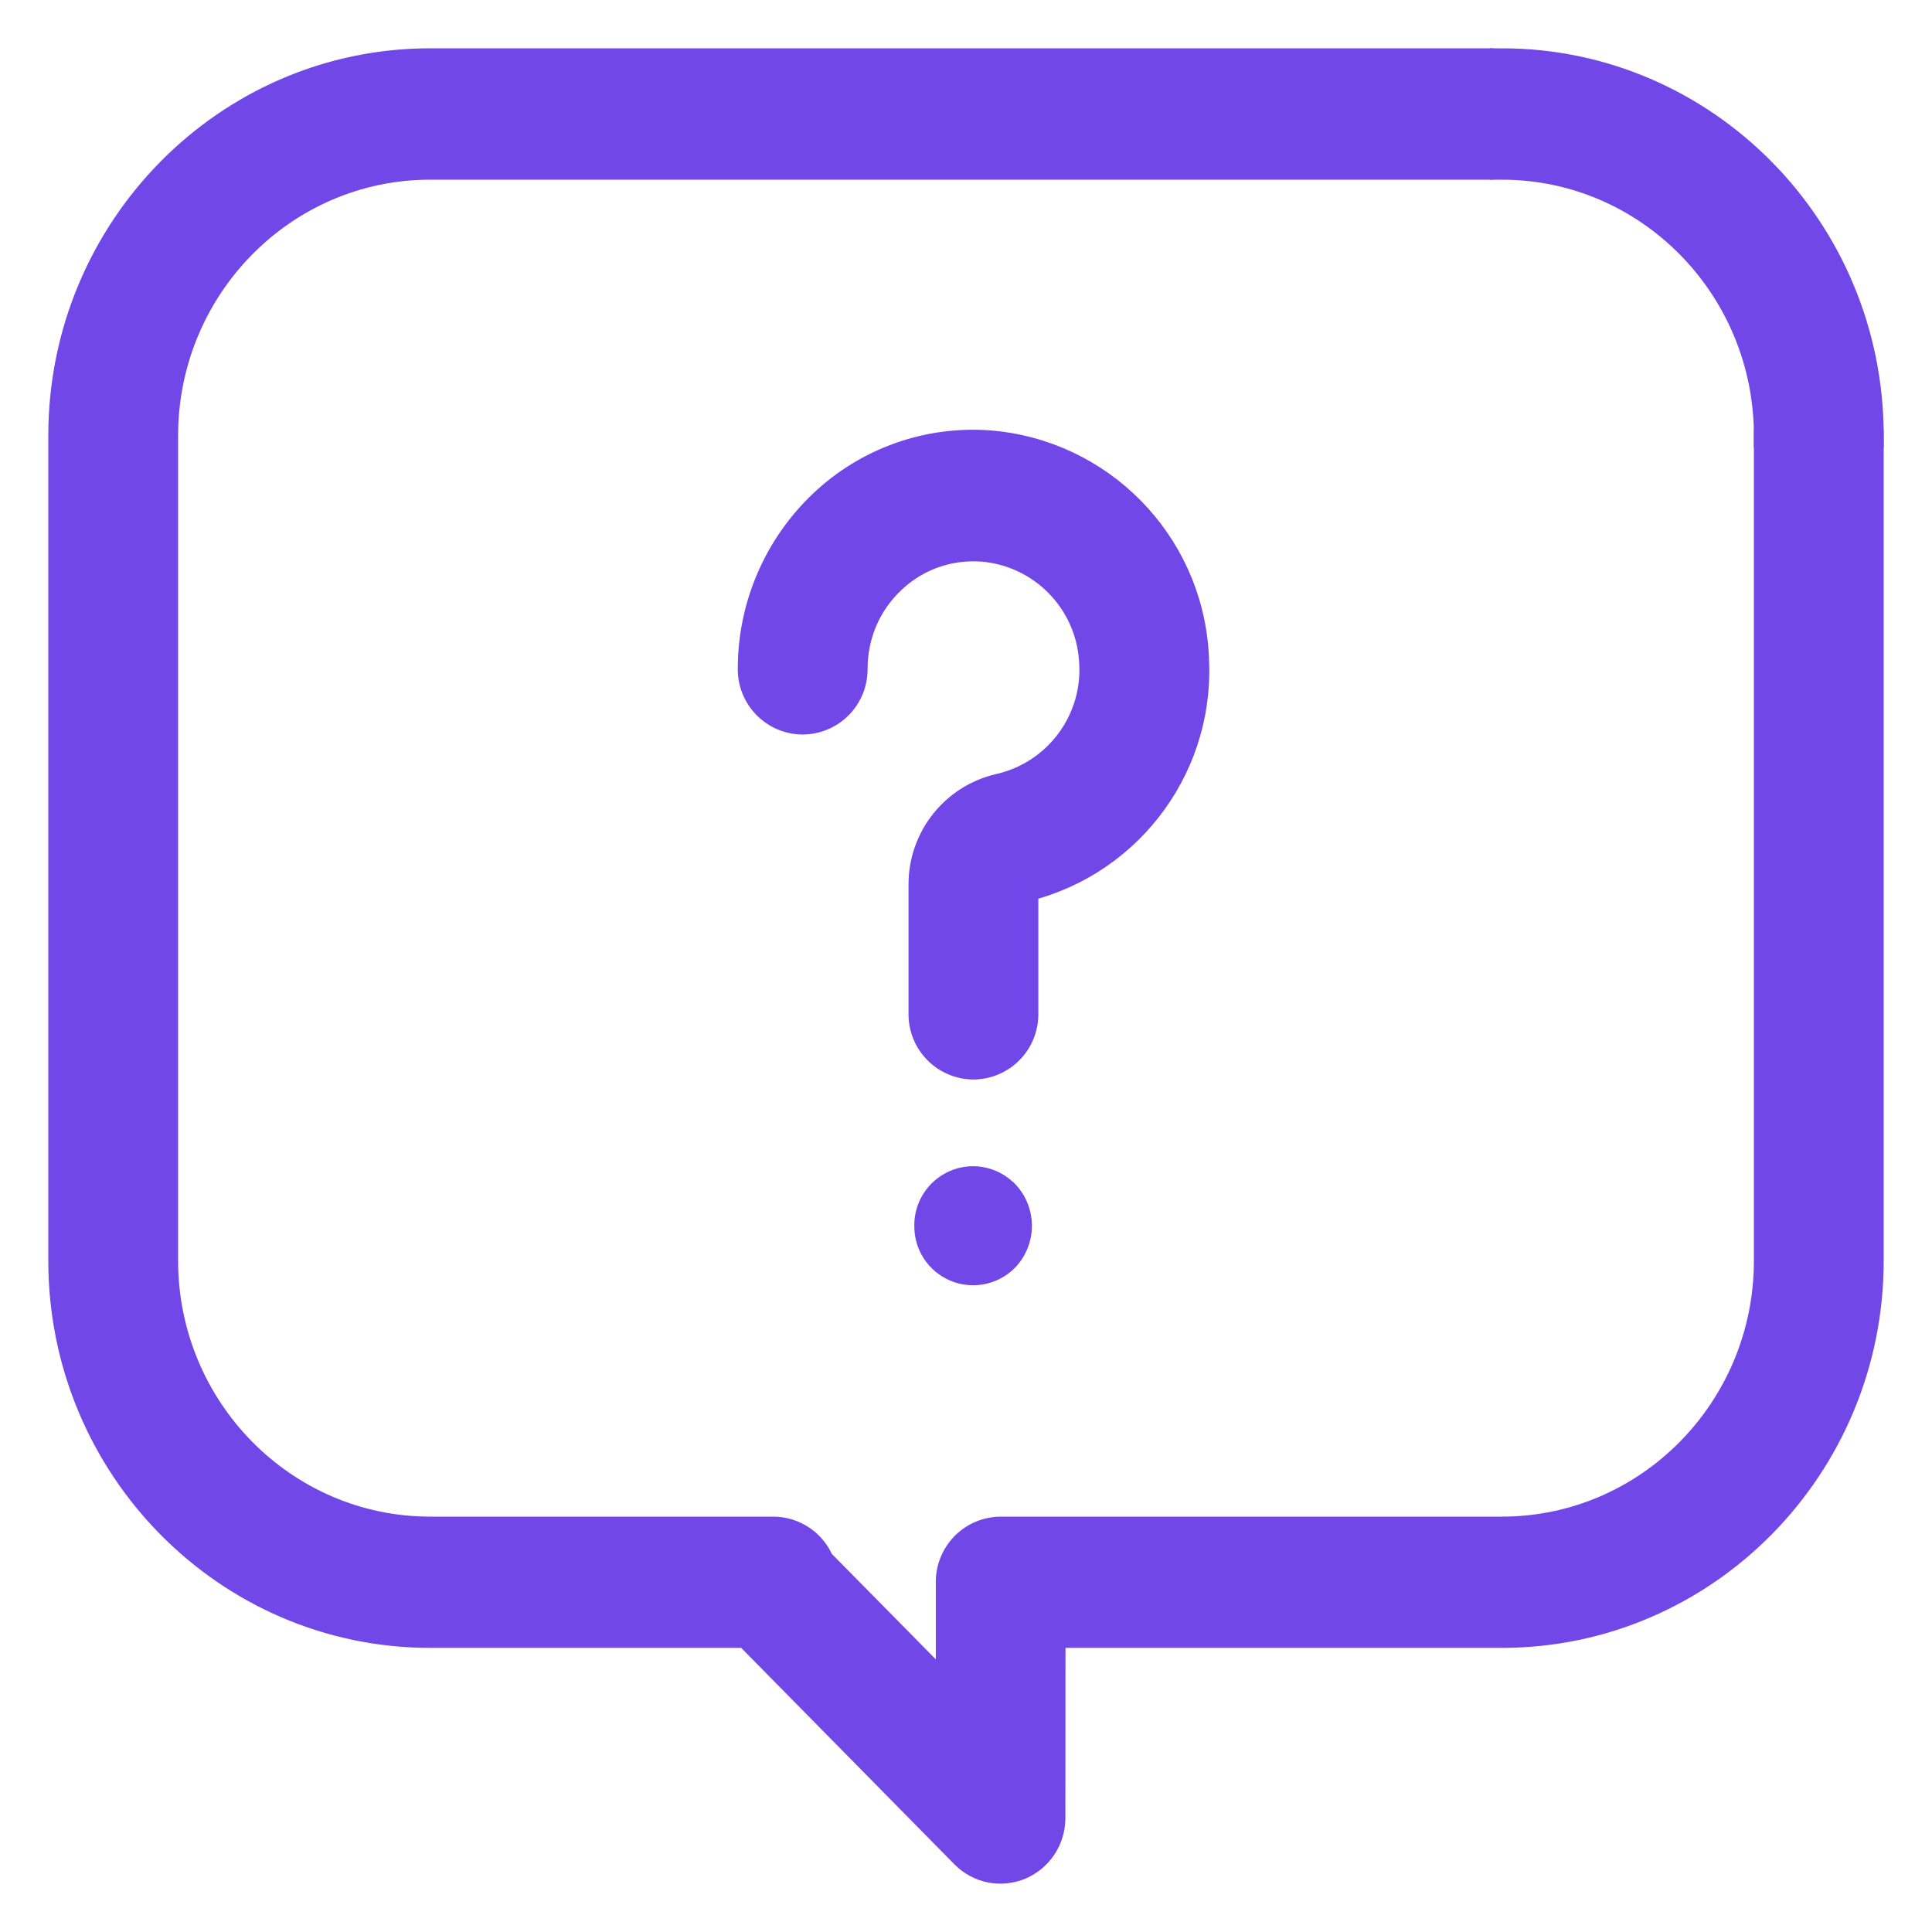
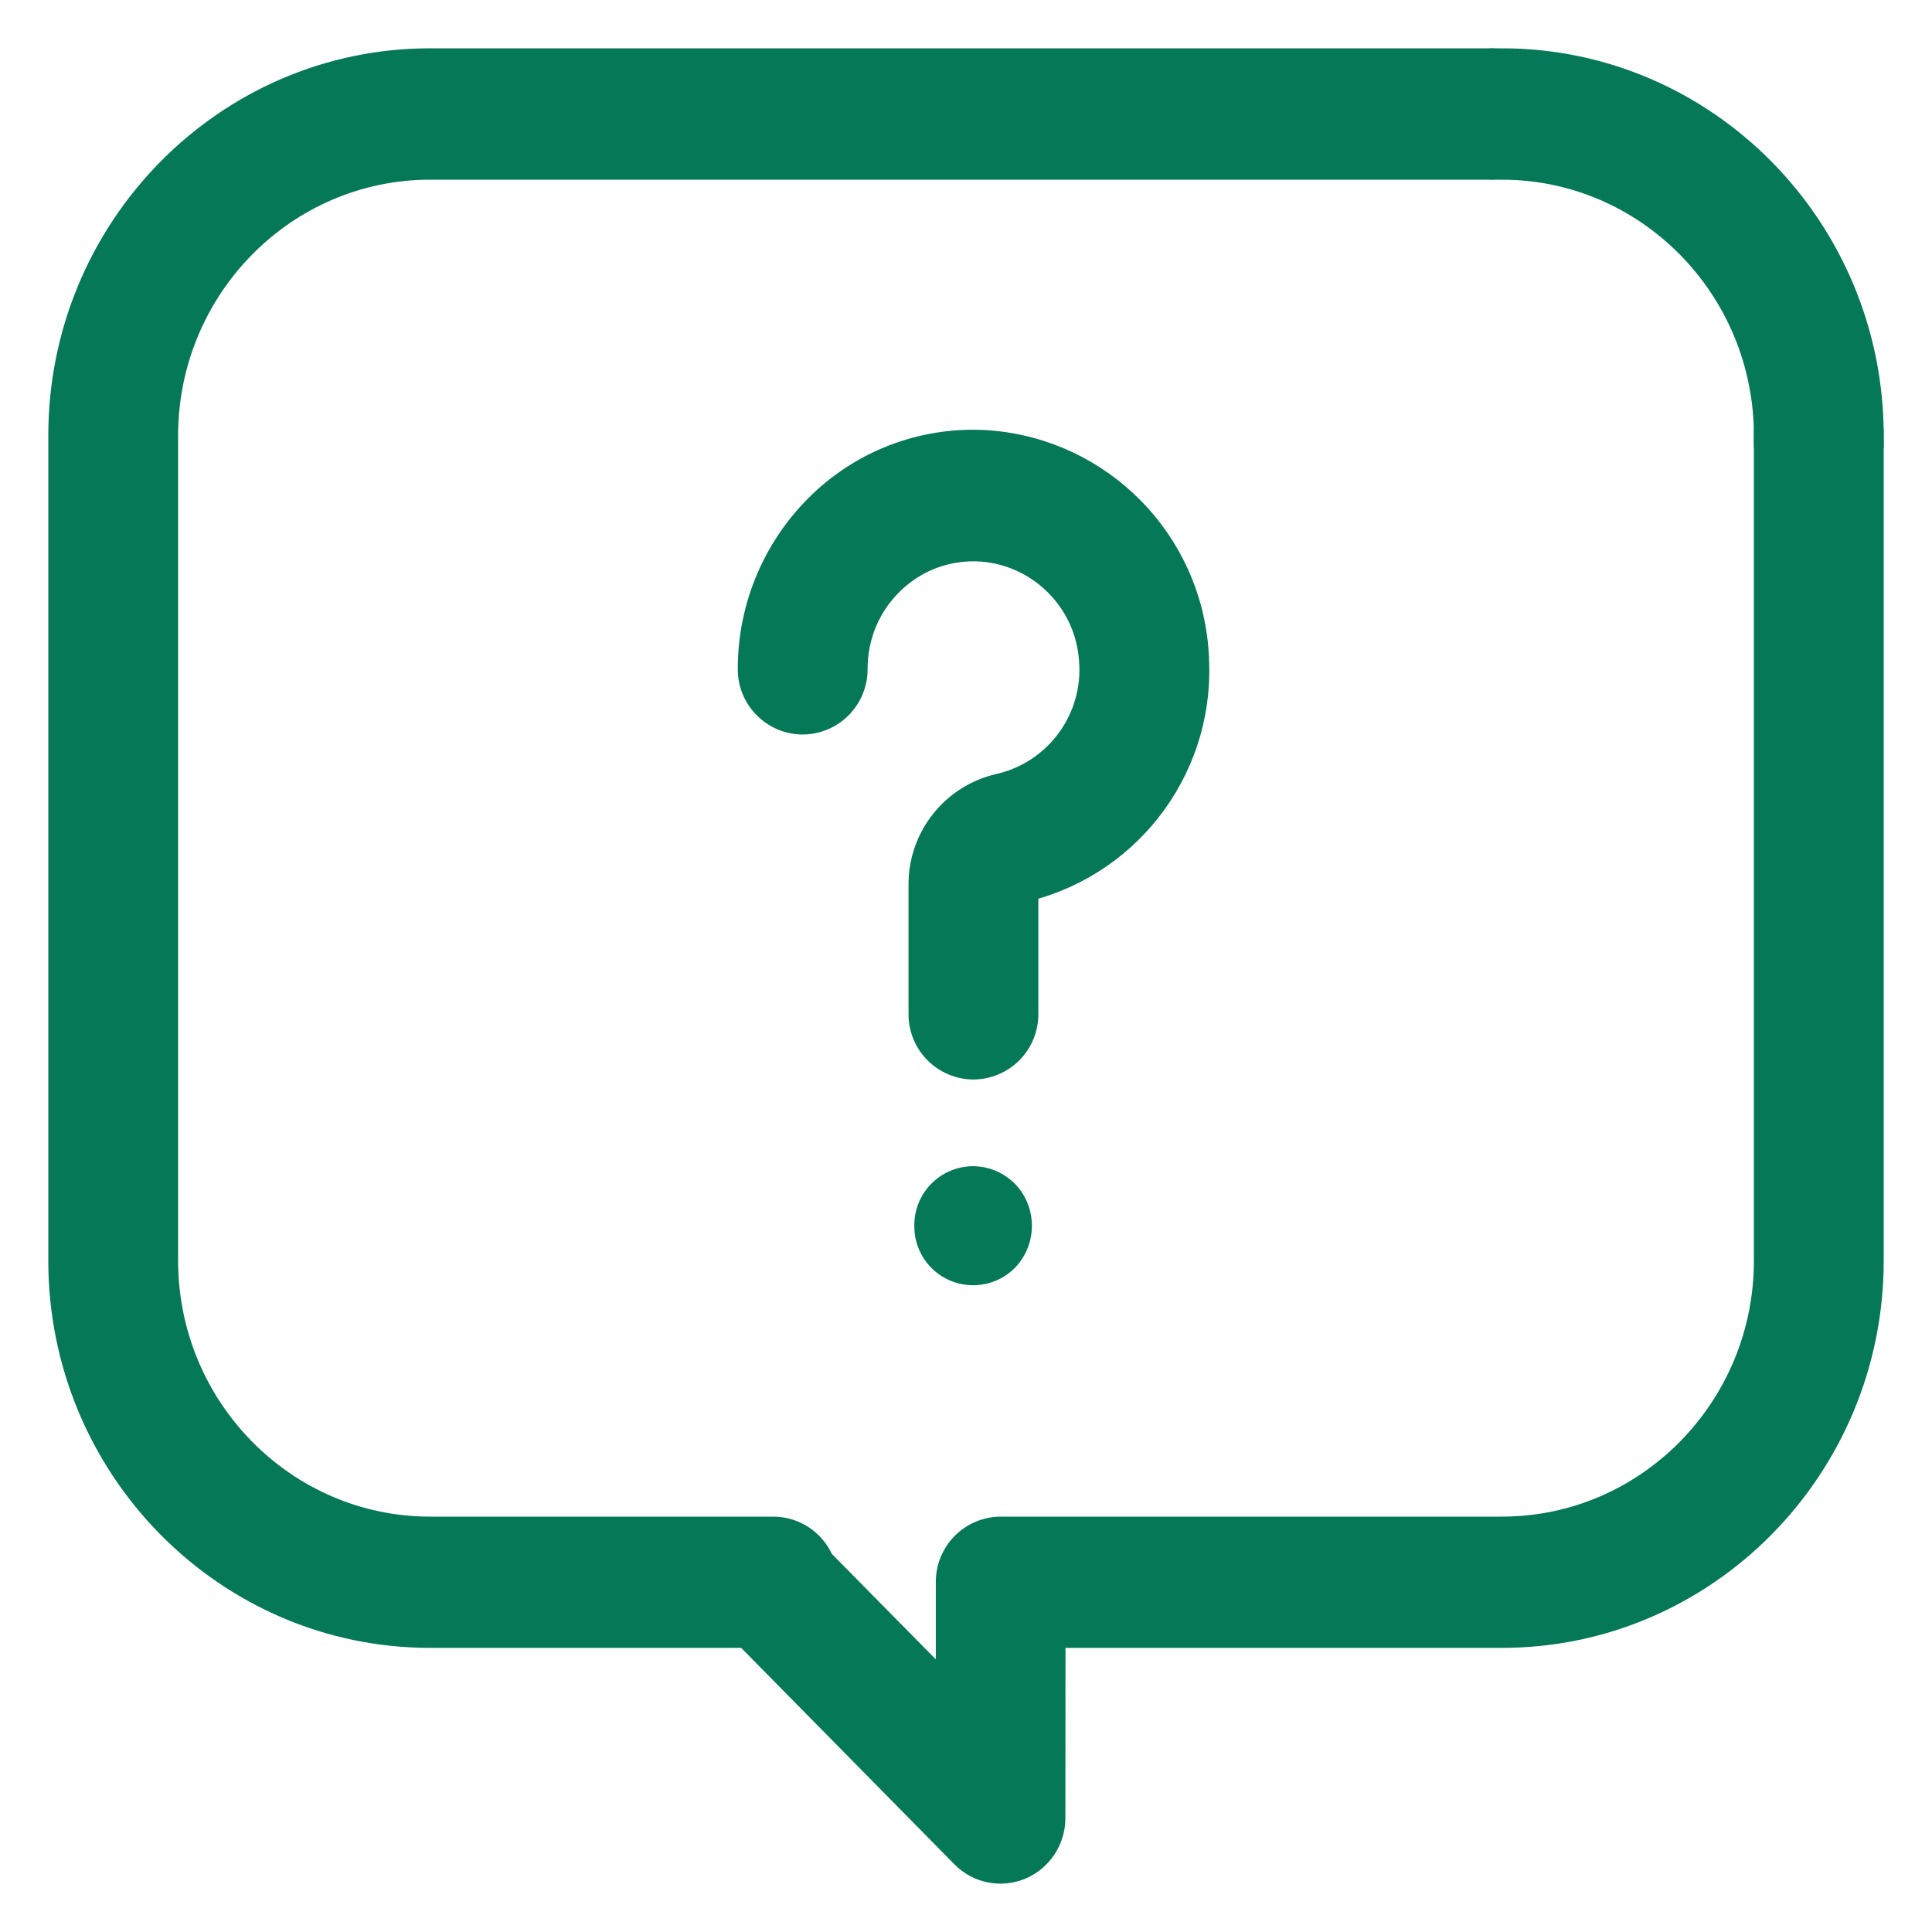
<svg xmlns="http://www.w3.org/2000/svg" width="16" height="16" fill="none">
-   <path fill="#7147E8" stroke="#7147E8" stroke-width=".2" d="M15.063 3.153a.44.44 0 0 0-.438.444v6.844c0 1.223-.98 2.219-2.187 2.219h-4.15a.44.44 0 0 0-.438.443v.883l-1.045-1.06a.437.437 0 0 0-.401-.266H3.562c-1.206 0-2.187-.996-2.187-2.22V3.608c0-1.224.98-2.22 2.187-2.22h8.768a.44.44 0 0 0 .438-.443A.44.44 0 0 0 12.33.5H3.562C1.874.5.5 1.894.5 3.607v6.834c0 1.713 1.374 3.106 3.062 3.106H6.18l1.796 1.823a.434.434 0 0 0 .477.096.444.444 0 0 0 .27-.41l.001-1.509h3.714c1.688 0 3.062-1.393 3.062-3.106V3.597a.44.44 0 0 0-.437-.444Z" />
-   <path fill="#7147E8" fill-rule="evenodd" stroke="#7147E8" stroke-width=".2" d="M14.625 3.607h.875C15.5 1.894 14.127.5 12.438.5v.888c1.206 0 2.187.995 2.187 2.219Z" clip-rule="evenodd" />
-   <path fill="#7147E8" stroke="#7147E8" stroke-width=".2" d="M9.91 5.406a1.87 1.87 0 0 0-1.718-1.742 1.822 1.822 0 0 0-1.394.5A1.899 1.899 0 0 0 6.21 5.54a.44.44 0 0 0 .437.443.44.44 0 0 0 .438-.443c0-.278.11-.536.31-.725.2-.19.462-.283.737-.264a.985.985 0 0 1 .904.917.985.985 0 0 1-.76 1.039.837.837 0 0 0-.652.823v1.066a.44.44 0 0 0 .438.444.44.44 0 0 0 .437-.444v-1.03a1.866 1.866 0 0 0 1.41-1.959Z" />
-   <path fill="#7147E8" stroke="#7147E8" stroke-width=".1" d="M8.368 9.838a.438.438 0 0 0-.309-.13.438.438 0 0 0-.437.443.437.437 0 0 0 .747.314.451.451 0 0 0 0-.627Z" />
+   <path fill="#047857" stroke="#047857" stroke-width=".2" d="M15.063 3.153a.44.44 0 0 0-.438.444v6.844c0 1.223-.98 2.219-2.187 2.219h-4.15a.44.44 0 0 0-.438.443v.883l-1.045-1.06a.437.437 0 0 0-.401-.266H3.562c-1.206 0-2.187-.996-2.187-2.22V3.608c0-1.224.98-2.22 2.187-2.22h8.768a.44.44 0 0 0 .438-.443A.44.44 0 0 0 12.33.5H3.562C1.874.5.5 1.894.5 3.607v6.834c0 1.713 1.374 3.106 3.062 3.106H6.18l1.796 1.823a.434.434 0 0 0 .477.096.444.444 0 0 0 .27-.41l.001-1.509h3.714c1.688 0 3.062-1.393 3.062-3.106V3.597a.44.44 0 0 0-.437-.444Z" />
+   <path fill="#047857" fill-rule="evenodd" stroke="#047857" stroke-width=".2" d="M14.625 3.607h.875C15.5 1.894 14.127.5 12.438.5v.888c1.206 0 2.187.995 2.187 2.219Z" clip-rule="evenodd" />
+   <path fill="#047857" stroke="#047857" stroke-width=".2" d="M9.91 5.406a1.87 1.87 0 0 0-1.718-1.742 1.822 1.822 0 0 0-1.394.5A1.899 1.899 0 0 0 6.21 5.54a.44.44 0 0 0 .437.443.44.44 0 0 0 .438-.443c0-.278.11-.536.31-.725.2-.19.462-.283.737-.264a.985.985 0 0 1 .904.917.985.985 0 0 1-.76 1.039.837.837 0 0 0-.652.823v1.066a.44.44 0 0 0 .438.444.44.44 0 0 0 .437-.444v-1.03a1.866 1.866 0 0 0 1.41-1.959Z" />
+   <path fill="#047857" stroke="#047857" stroke-width=".1" d="M8.368 9.838a.438.438 0 0 0-.309-.13.438.438 0 0 0-.437.443.437.437 0 0 0 .747.314.451.451 0 0 0 0-.627Z" />
</svg>
